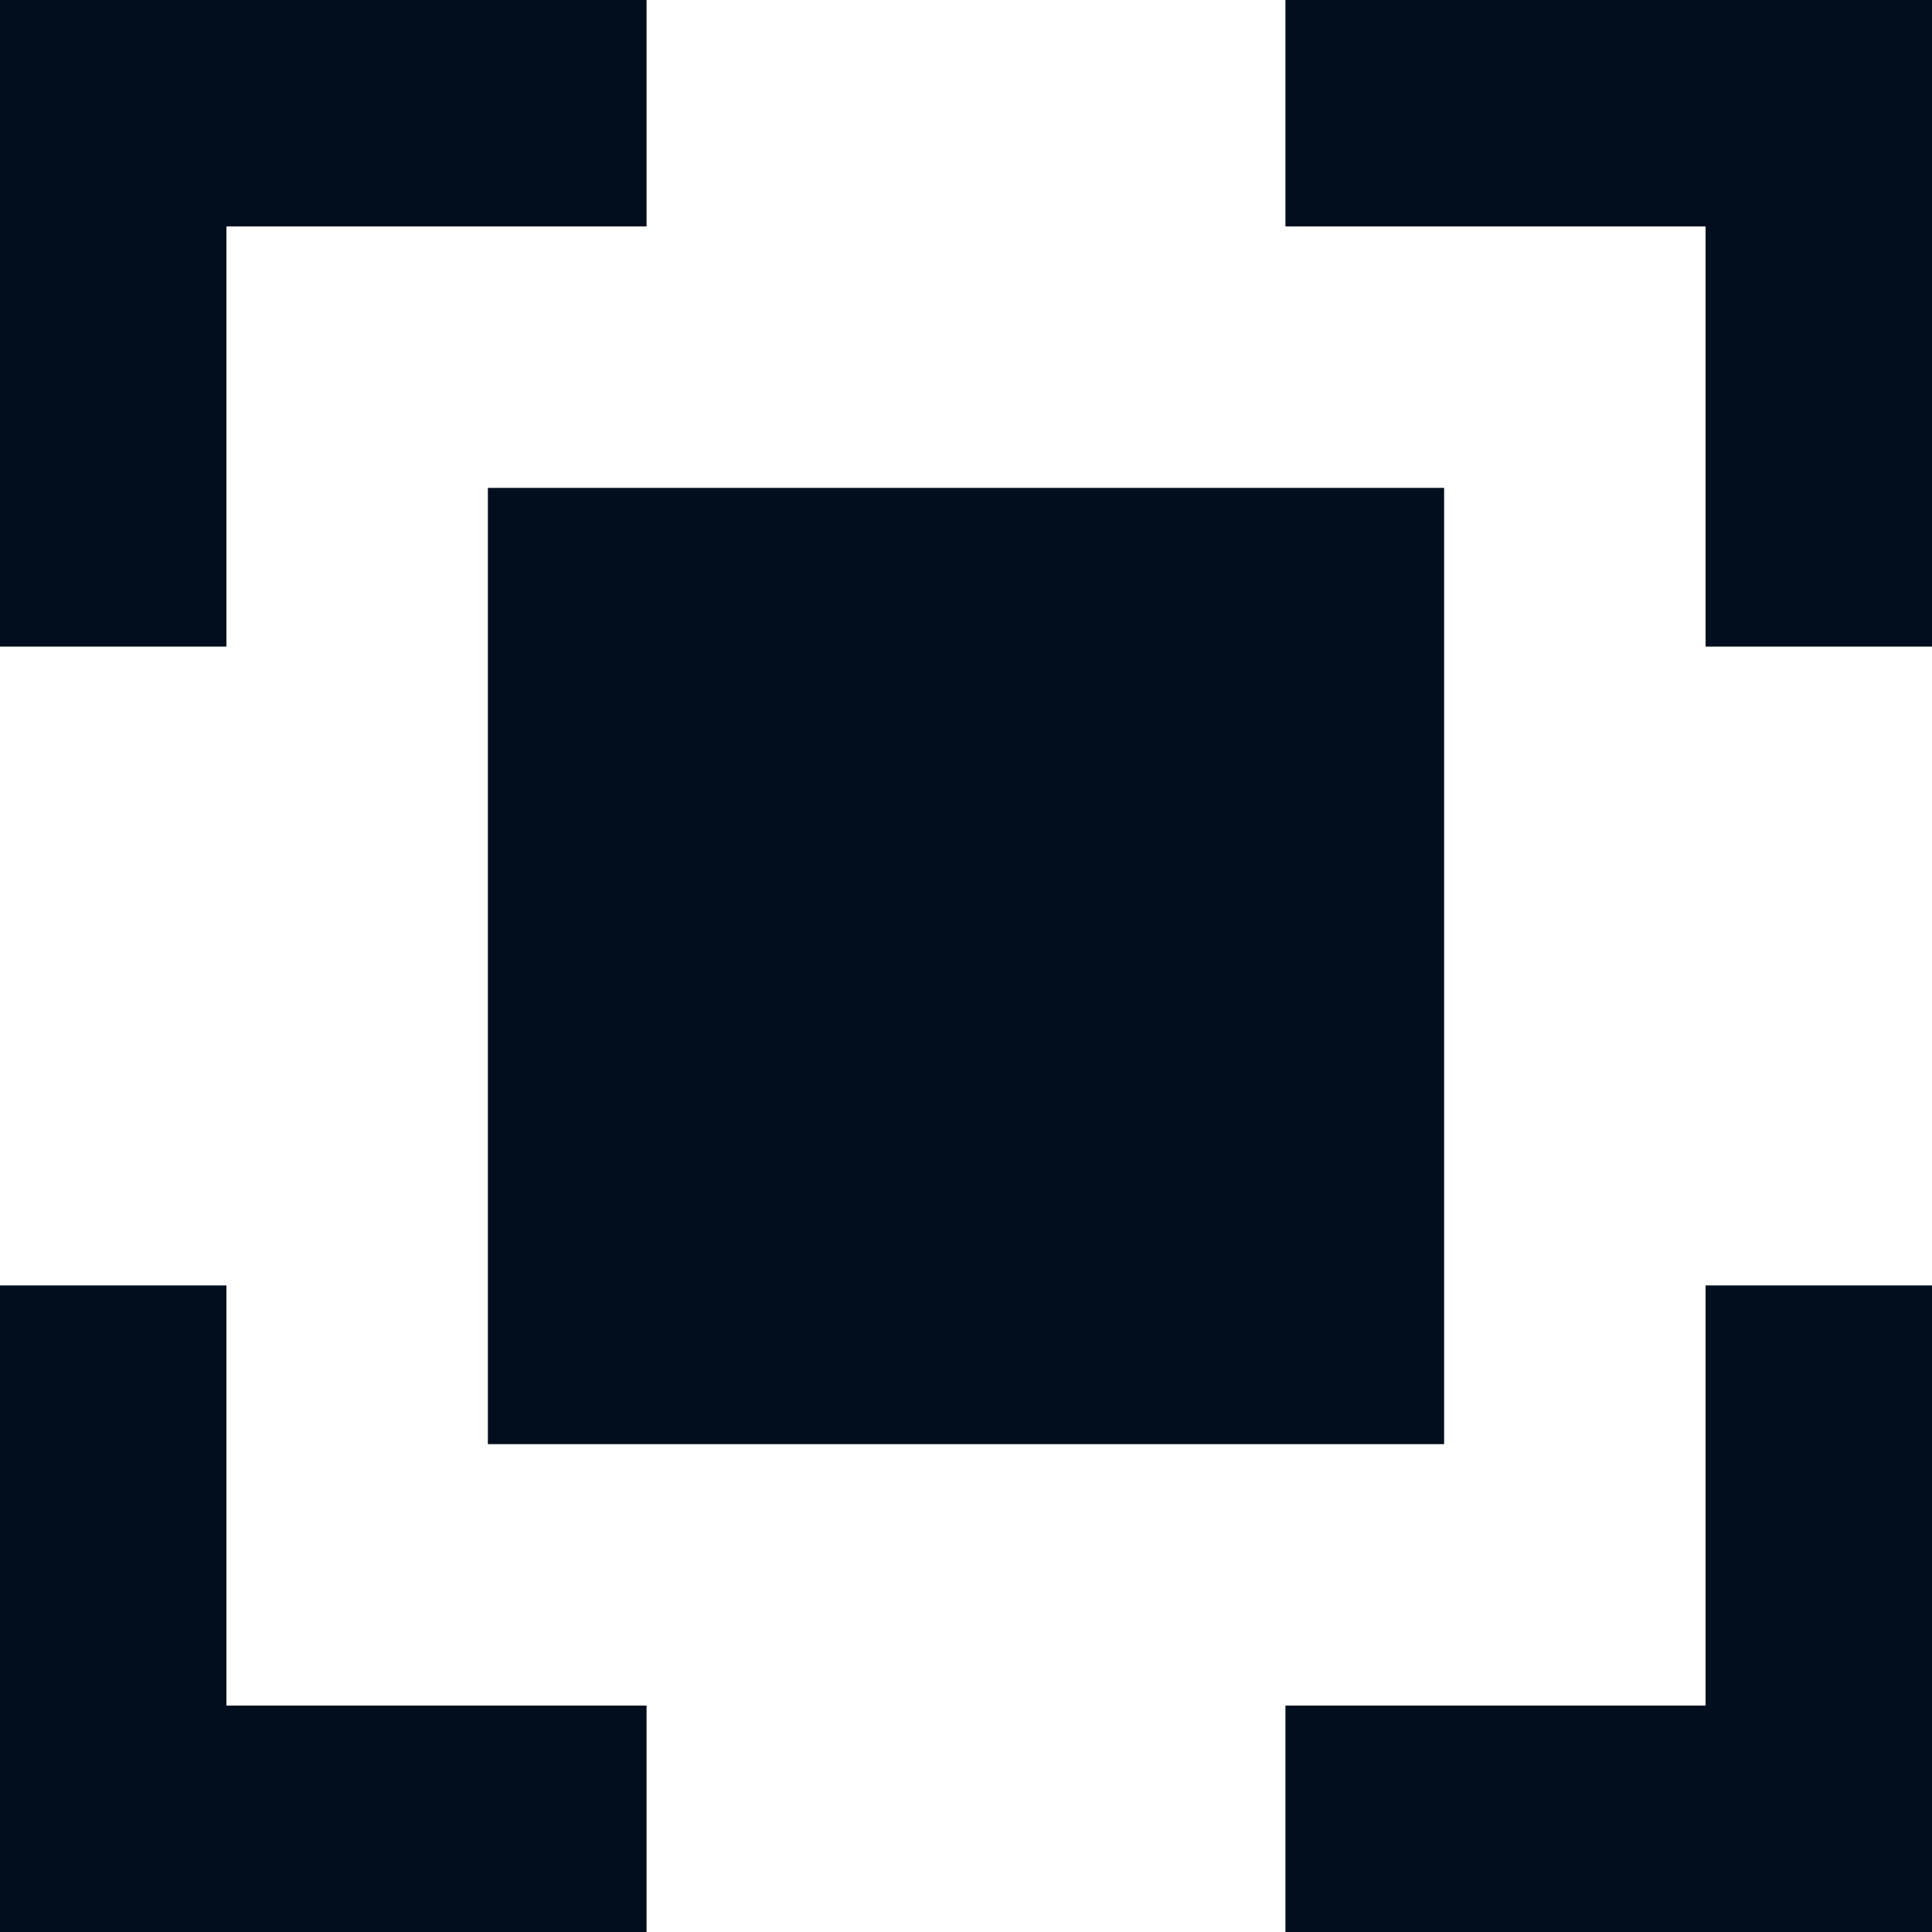
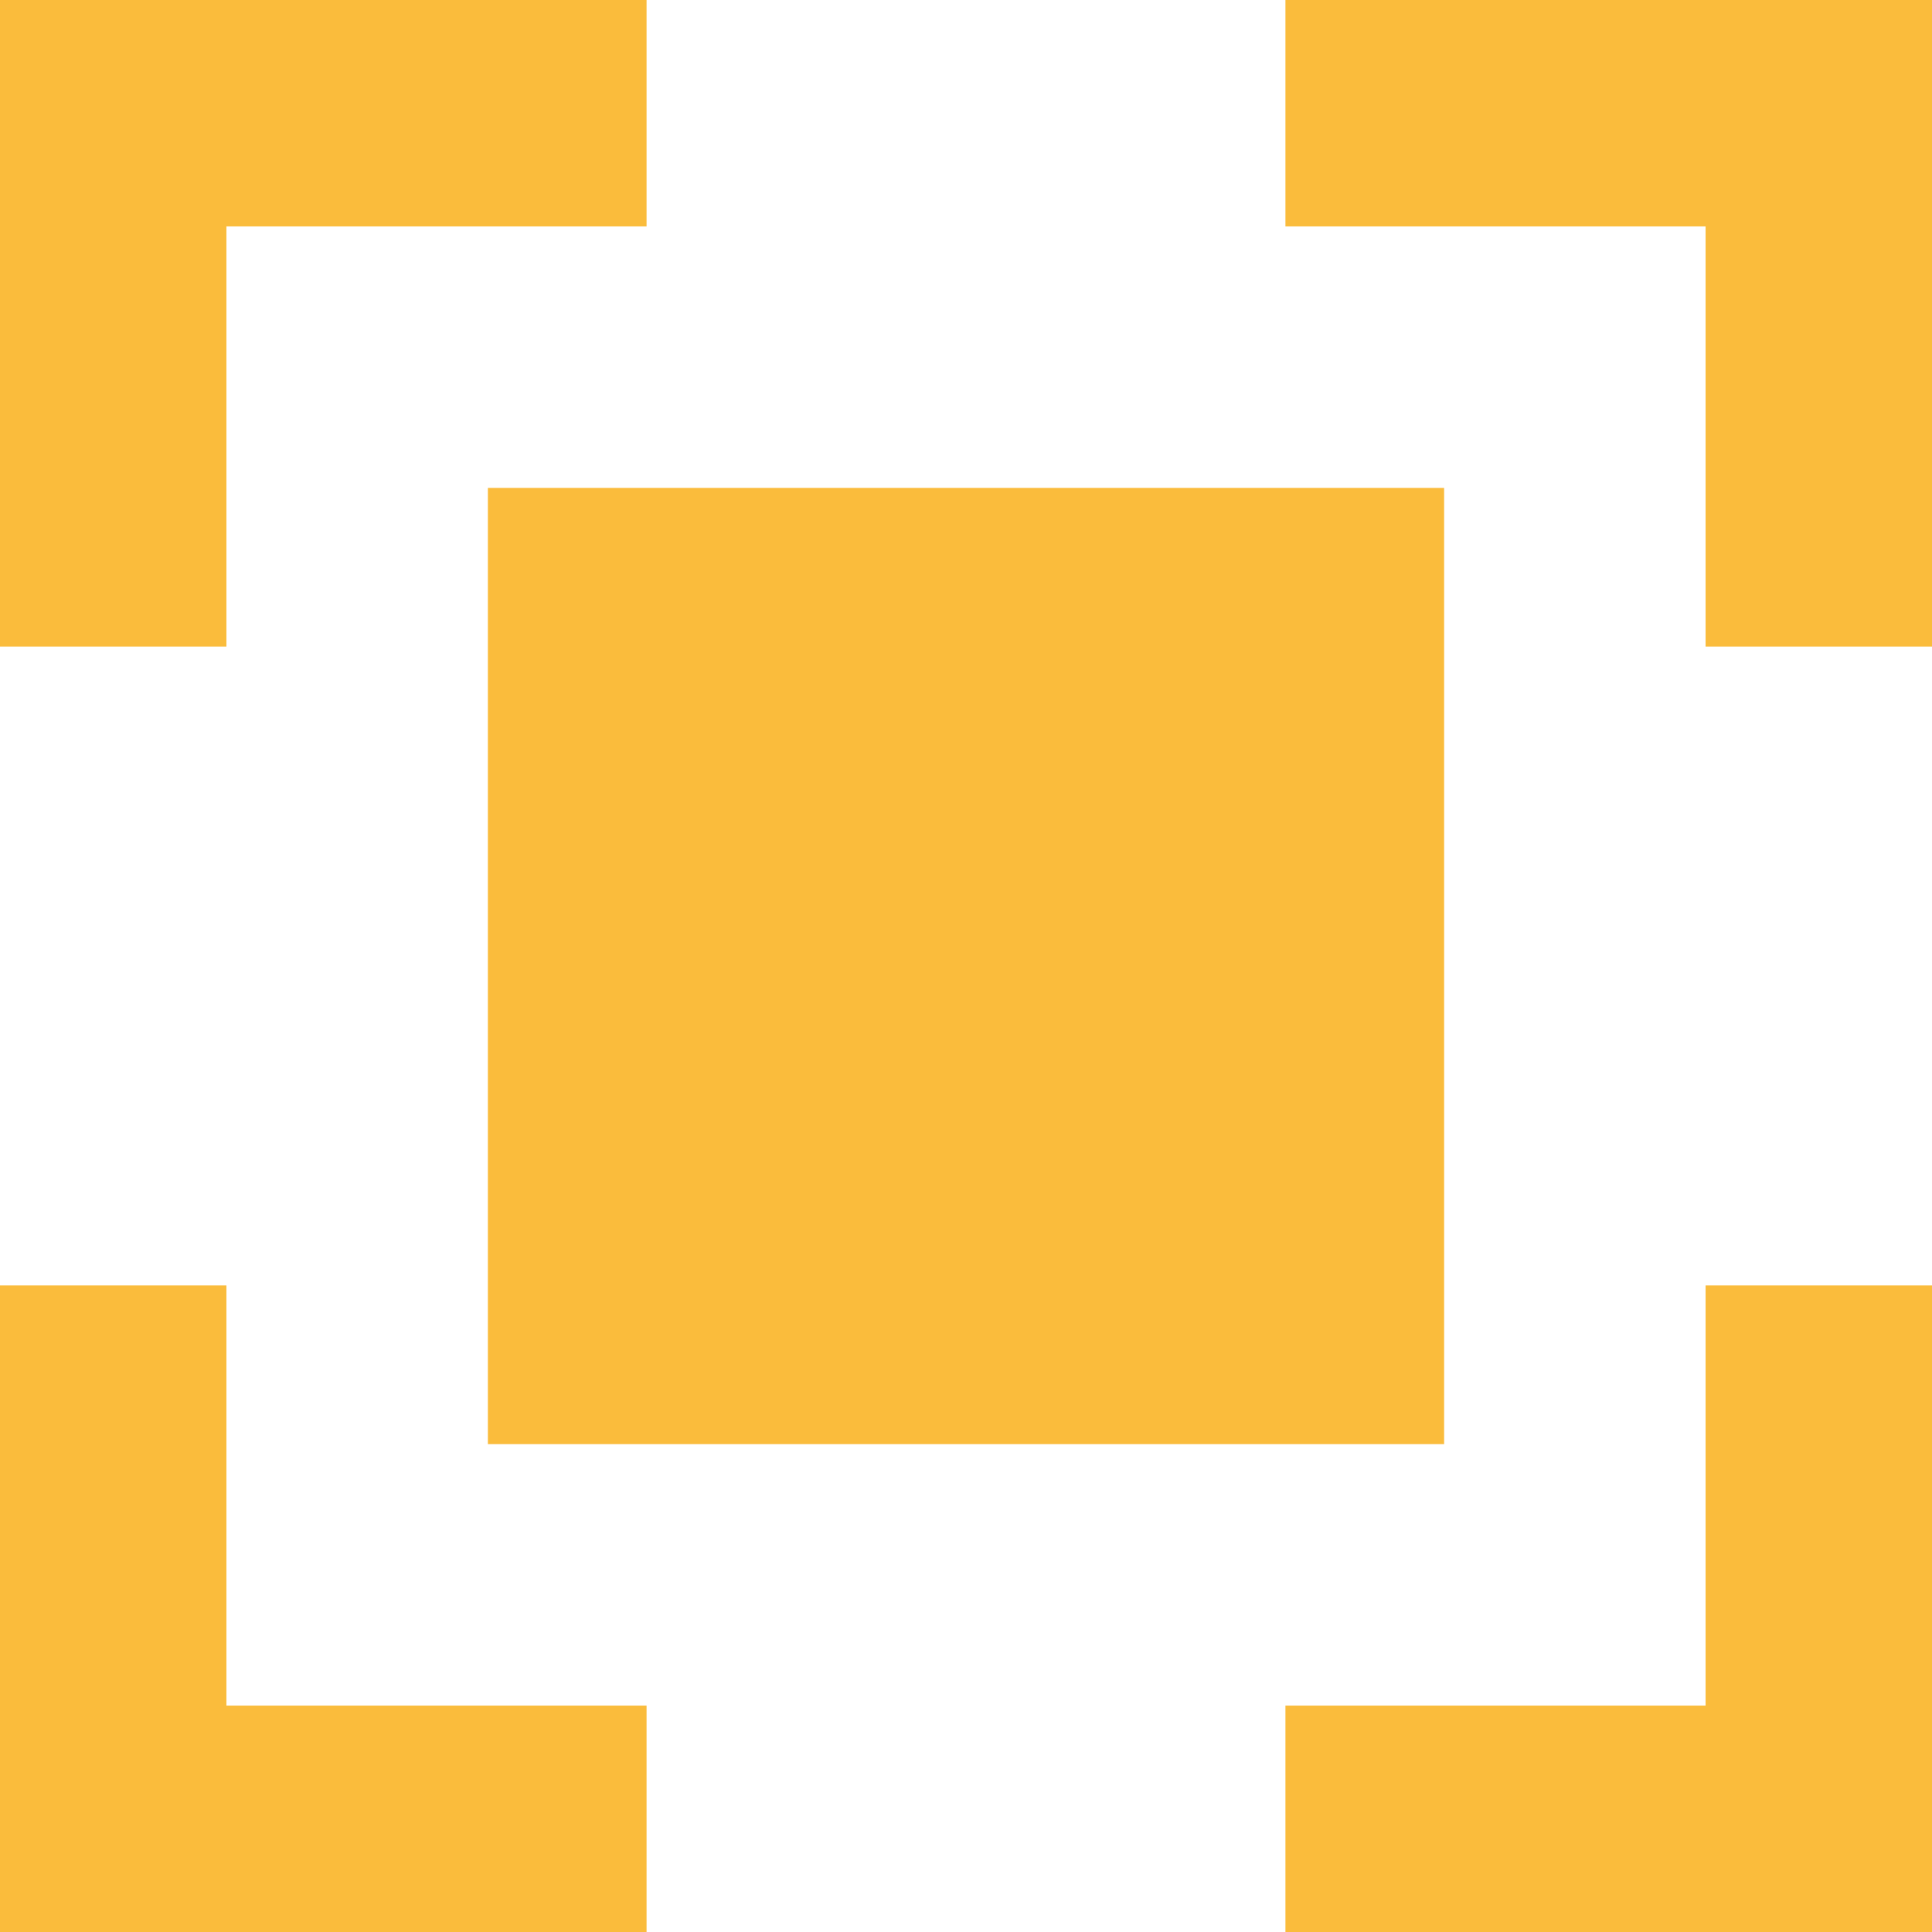
- <svg xmlns="http://www.w3.org/2000/svg" id="Capa_1" enable-background="new 0 0 512 512" height="512" viewBox="0 0 512 512" width="512" fill="#000e1d">
+ <svg xmlns="http://www.w3.org/2000/svg" id="Capa_1" enable-background="new 0 0 512 512" height="512" viewBox="0 0 512 512" width="512" fill="#FABC3C">
  <g>
    <path d="m60 60h111.347v-60h-171.347v171.347h60z" />
    <path d="m340.653 0v60h111.347v111.347h60v-171.347z" />
    <path d="m60 340.652h-60v171.348h171.347v-60h-111.347z" />
    <path d="m452 452h-111.347v60h171.347v-171.348h-60z" />
    <path d="m129.292 129.297h253.415v253.414h-253.415z" />
  </g>
</svg>
